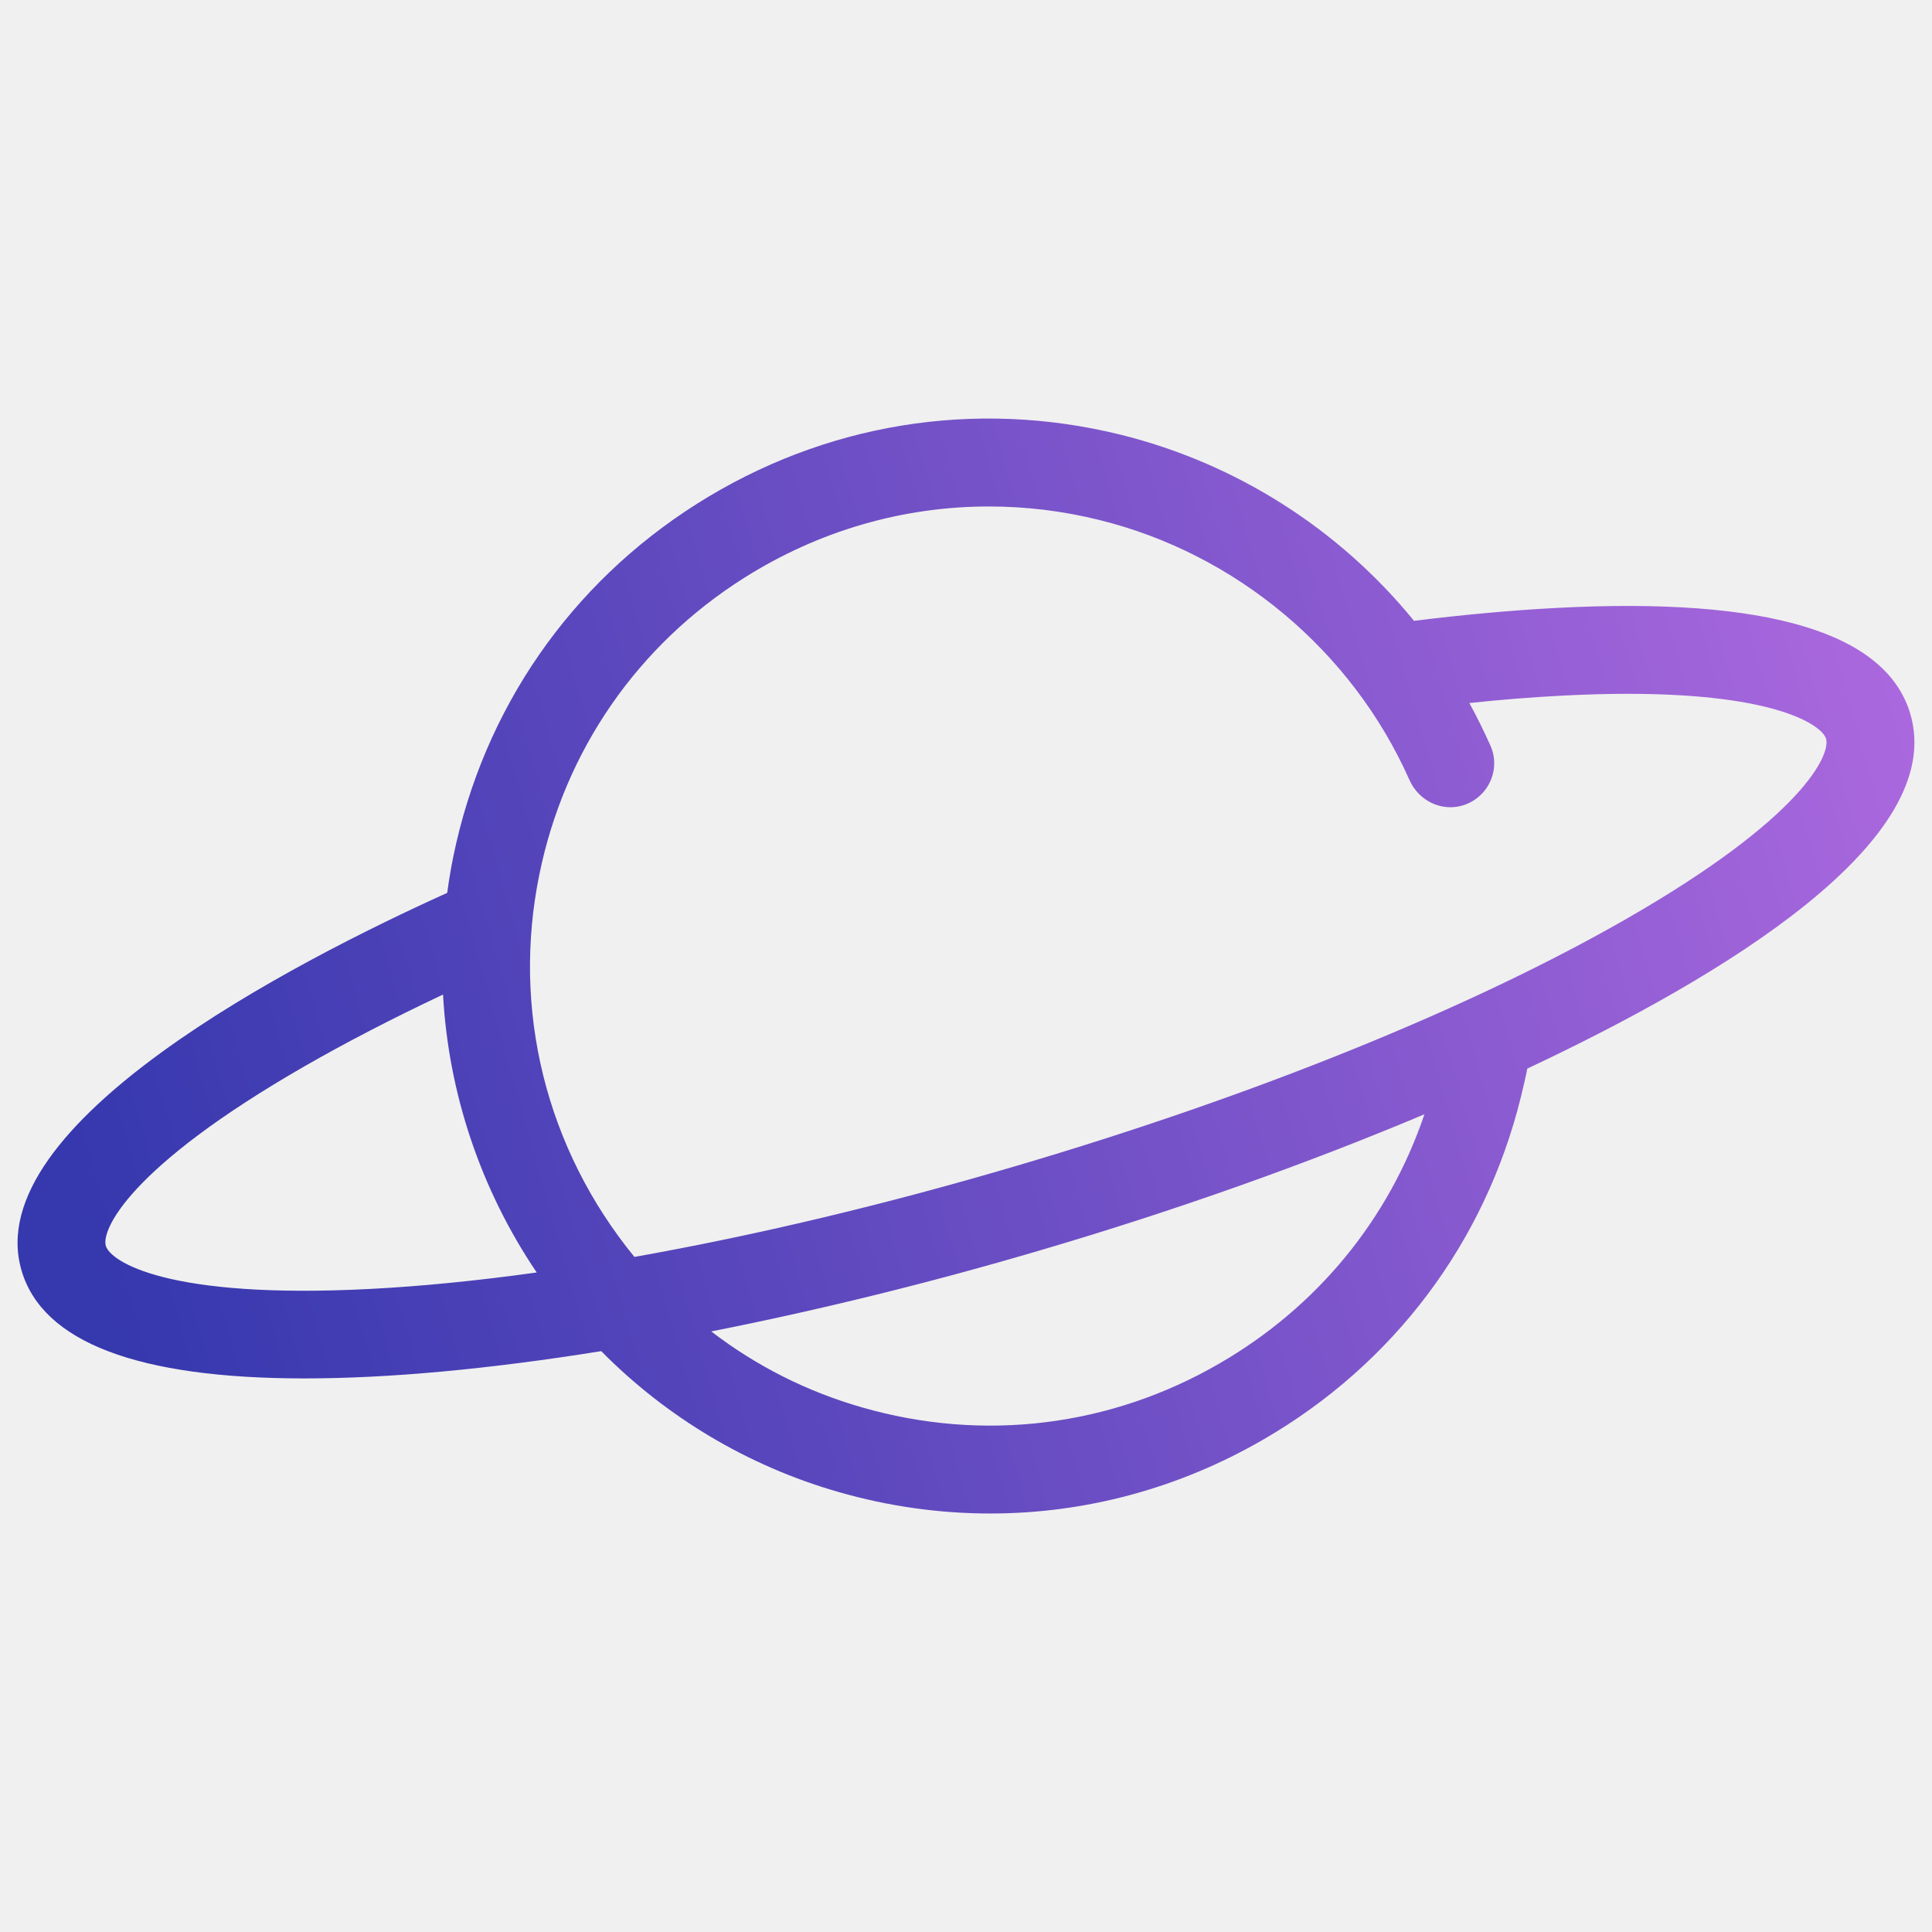
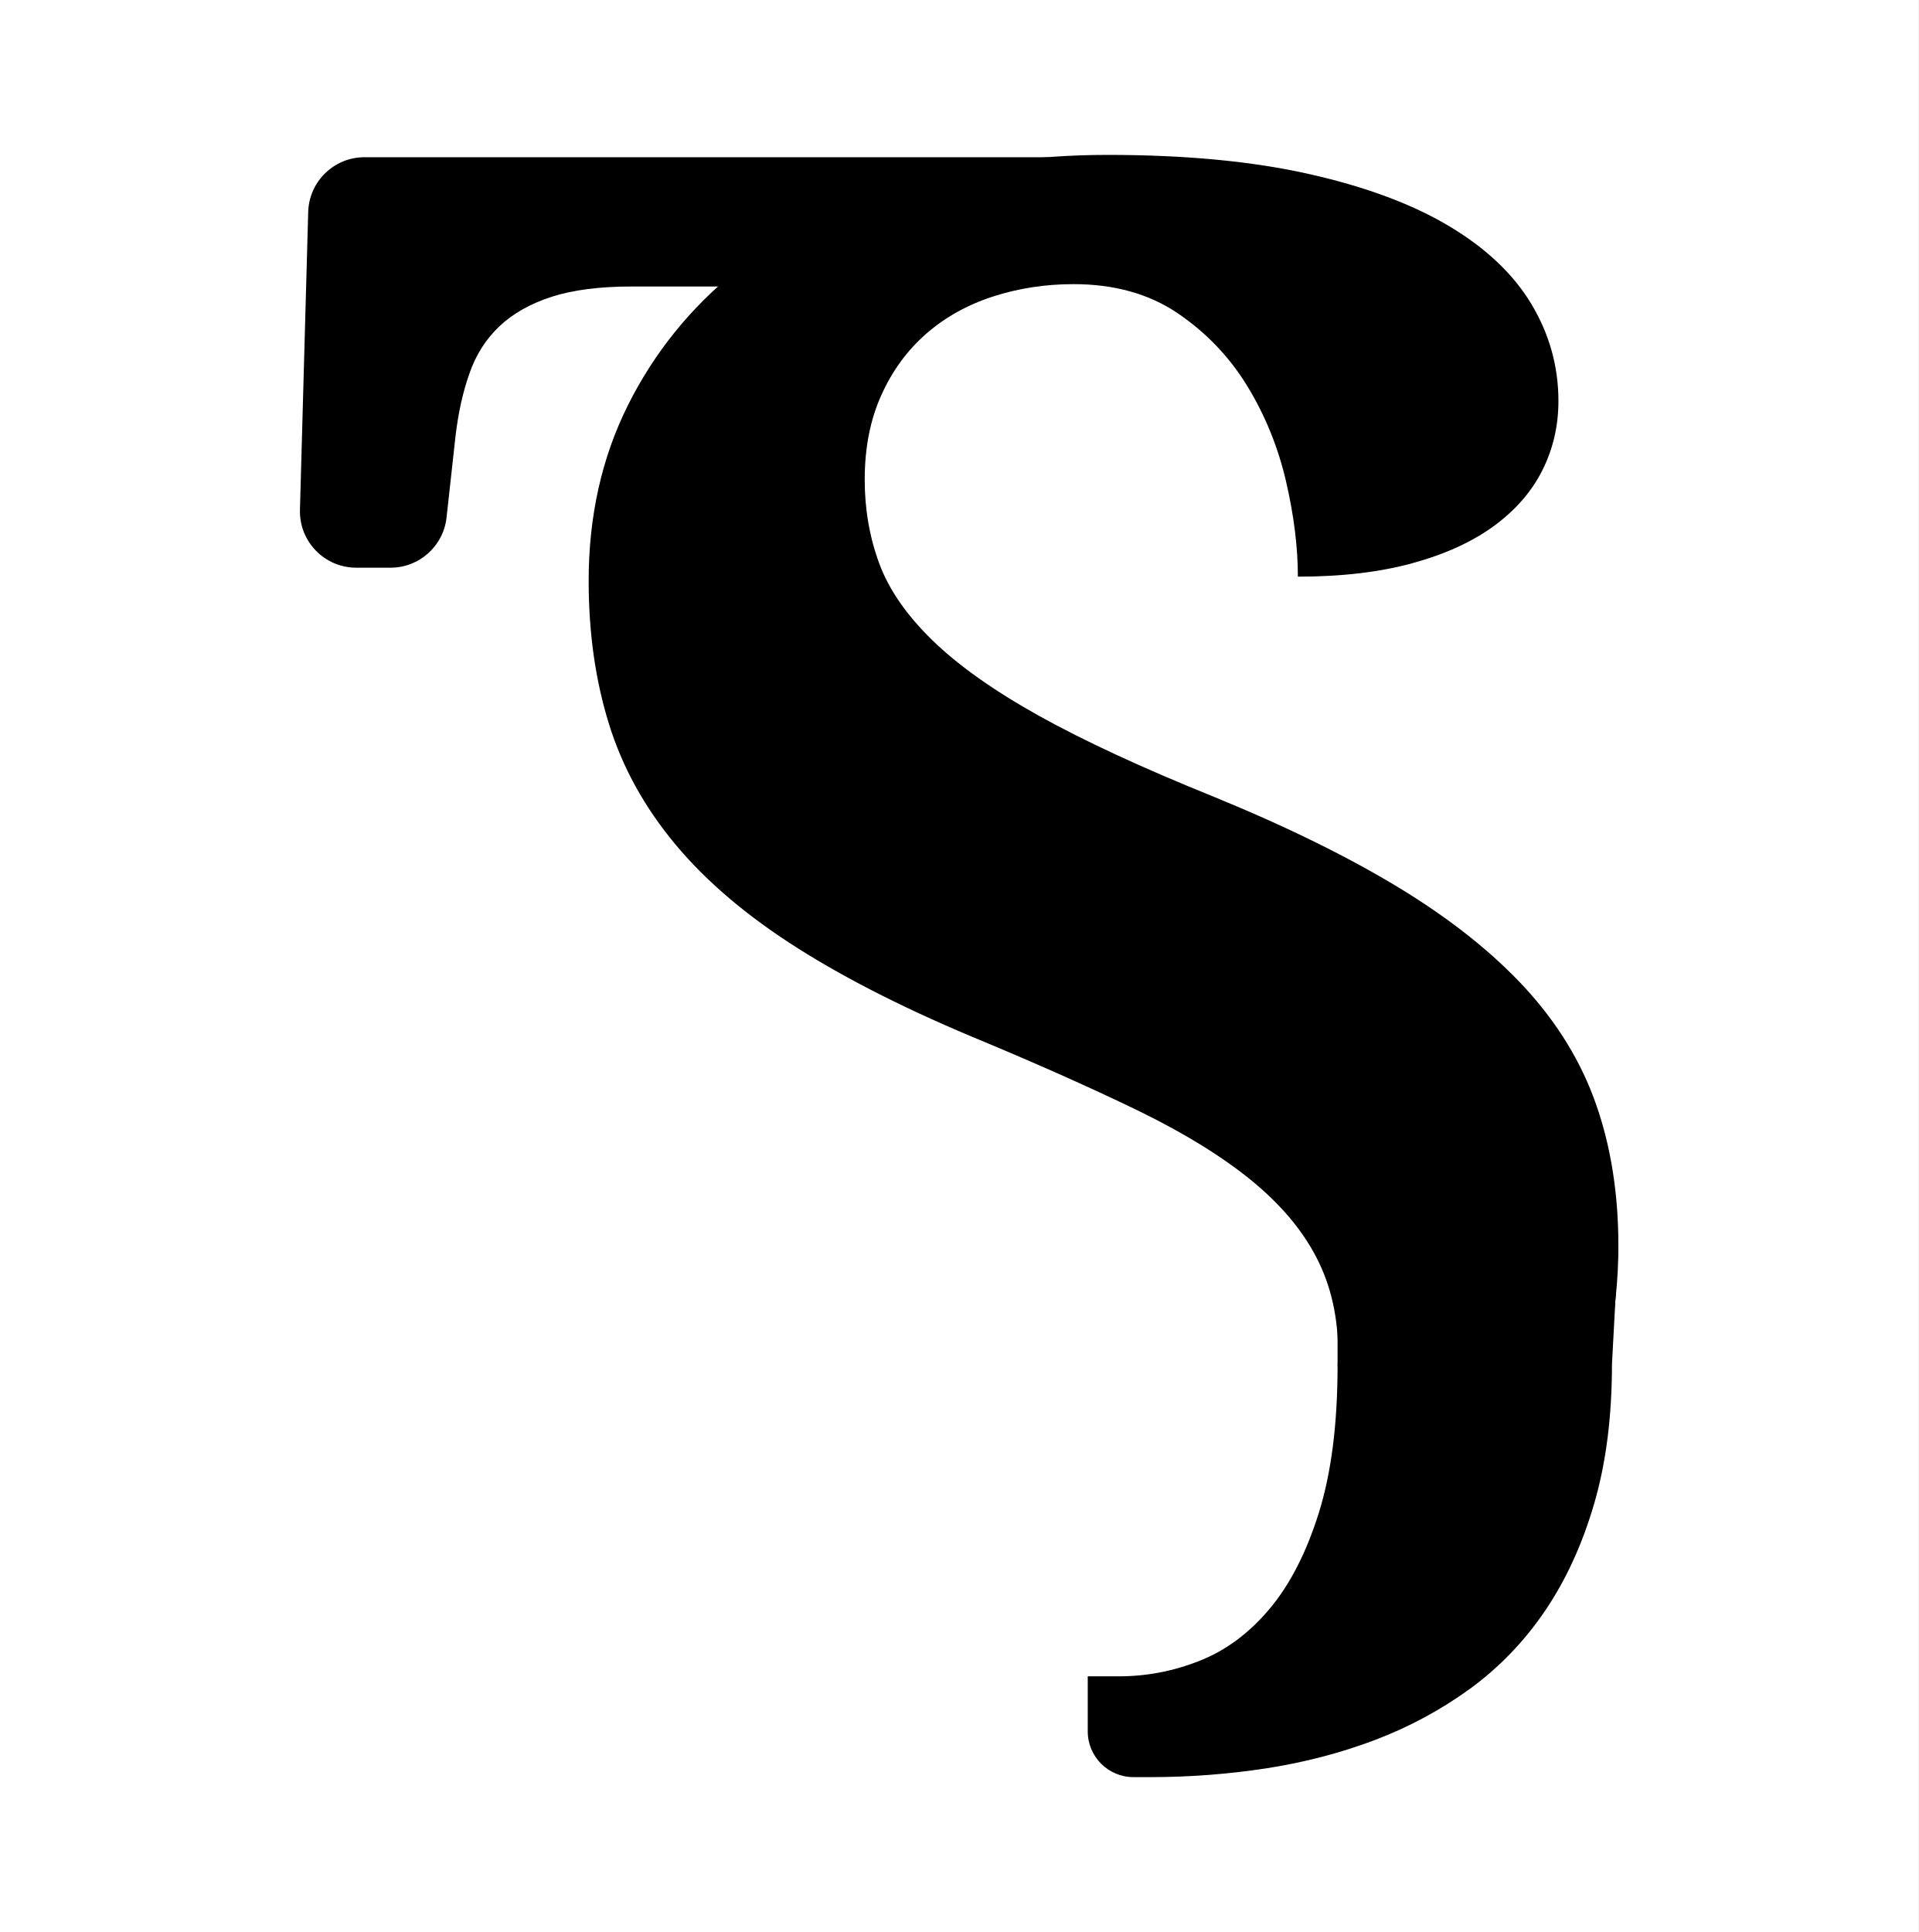
- <svg xmlns="http://www.w3.org/2000/svg" version="1.1" id="Layer_1" x="0px" y="0px" viewBox="0 0 1763.5 1763.5" style="enable-background:new 0 0 1763.5 1763.5;" xml:space="preserve">
-   <style type="text/css">
- 	.st0{fill:url(#SVGID_1_);}
- </style>
-   <linearGradient id="SVGID_1_" gradientUnits="userSpaceOnUse" x1="77.545" y1="645.102" x2="1742.822" y2="1119.262" gradientTransform="matrix(1 0 0 -1 0 1761.945)">
-     <stop offset="9.701765e-04" style="stop-color:#3638AE" />
-     <stop offset="0.317" style="stop-color:#5846BC" />
-     <stop offset="1" style="stop-color:#AB68DE" />
-   </linearGradient>
-   <path class="st0" d="M903.9,1381.5c-46.4,0-93.1-6.5-139.1-19.8c-81.7-23.5-156.2-67.8-216-128.4c-103,16.5-194.1,24.9-270.9,24.9  c-152.1,0-239-33.1-258.2-98.4C-19.8,1026,270,877.4,408.2,815c1.5-11.2,3.4-22.4,5.6-33.3c27.6-134.3,106.6-248.7,222.6-322  c116.1-73.3,253.2-95.7,386.1-63c105.4,26,199.7,85.9,268.2,170c44.9-5.6,88.8-9.6,130.2-11.8c192.3-10.1,300.9,22.5,322.8,96.7l0,0  c34,115.4-169,238.9-349.6,323.8c-1.6,8.3-3.6,16.5-5.8,25.7c-32.7,132.9-116.2,244-235,312.8  C1076,1358.7,990.5,1381.5,903.9,1381.5z M649.2,1215.3c41.2,31.6,87.3,54.9,137.8,69.4c110.7,31.8,226.5,17.6,326.2-40.2  c89.1-51.6,154.5-131.4,187-227.4c-108,45.5-227.8,88-349.1,123.7C851,1170.4,747.5,1195.9,649.2,1215.3z M404.4,907.8  c-45.6,21.5-88.7,43.8-126.1,65.3c-161.4,92.7-185.9,149.9-181.7,164.1c4.2,14.2,55.8,49,241.7,39.3l0,0c46.7-2.4,97.5-7.5,151.6-15  C438.9,1086,409.3,998,404.4,907.8z M58,1147.9c0.1,0.2,0.1,0.4,0.2,0.6c0.1,0.3,0.2,0.6,0.2,0.8c-0.1-0.3-0.2-0.6-0.2-0.8  C58.1,1148.3,58,1148.1,58,1147.9z M58,1147.8C58,1147.9,58,1147.9,58,1147.8C58,1147.9,58,1147.9,58,1147.8z M902.5,462.3  c-78.2,0-155.1,22.1-223.3,65.2C581.9,589,515.5,685,492.4,797.8c-25.5,124.1,6.1,250.9,86.7,349.5  c111.3-19.8,228.7-47.7,349.3-83.3c217.1-64,414.8-144.1,556.7-225.6c161.4-92.7,185.9-149.9,181.7-164.1  c-3.4-11.4-42.5-41-181.3-41c-18.9,0-39.2,0.6-60.4,1.7c-26.5,1.4-54.6,3.6-83.9,6.7c7,12.8,13.4,25.8,19.3,39  c4.6,10.3,4.5,22.2-0.2,32.5c-4.7,10.4-13.6,18.3-24.5,21.8c-19.5,6.2-40.7-3.7-49.3-23.1c-52.3-117.8-158.2-206.5-283.2-237.3  C969.9,466.3,936.1,462.3,902.5,462.3z" />
+ <svg xmlns="http://www.w3.org/2000/svg" version="1.1" id="Layer_1" x="0px" y="0px" viewBox="0 0 85.145 85.762" enable-background="new 0 0 85.145 85.762" xml:space="preserve">
+   <g>
+     <polyline fill="#FFFFFF" points="0,0 85.145,0 85.145,85.762 0,85.762  " />
+     <g>
+       <path d="M39.501,11.244c1.509-0.489,3.049-1.937,4.475-2.773c0.862-0.505,1.731-0.99,2.59-1.492H16.179    c-1.354,0-2.461,1.077-2.499,2.431l-0.366,13.221c-0.039,1.407,1.091,2.569,2.499,2.569h1.523c1.275,0,2.345-0.959,2.485-2.226    l0.397-3.604c0.122-1.04,0.328-1.975,0.621-2.797c0.288-0.83,0.734-1.525,1.329-2.089c0.599-0.568,1.37-1.001,2.319-1.311    c0.948-0.302,2.126-0.455,3.534-0.455h5.026c0.057,0,0.11,0.013,0.166,0.017c0.217-0.025,0.431-0.053,0.661-0.047    c0.078,0.002,0.155,0.009,0.232,0.012c1.426-0.627,3.033-0.923,4.587-1.116C38.944,11.456,39.209,11.339,39.501,11.244z" />
+     </g>
+     <path d="M29.981,37.486c1.377,1.652,3.19,3.19,5.437,4.611c2.251,1.425,5.011,2.81,8.284,4.156   c2.631,1.101,4.932,2.133,6.908,3.094c1.971,0.966,3.608,1.975,4.908,3.029c1.3,1.058,2.273,2.203,2.915,3.444   c0.642,1.237,0.964,2.653,0.964,4.244c0,0.188-0.017,0.369-0.025,0.553c0.169,0.183,0.331,0.372,0.48,0.576   c1.257,1.729,2.027,4.054,3.455,5.618l0.026,0.028c1.363,1.48,3.757,1.373,4.946-0.25c0.679-0.927,1.268-1.917,1.766-2.968   c1.193-2.526,1.79-5.301,1.79-8.33c0-2.295-0.33-4.384-0.988-6.263c-0.658-1.884-1.713-3.61-3.164-5.188   c-1.455-1.573-3.313-3.051-5.577-4.427s-5.002-2.723-8.214-4.038c-3.182-1.285-5.776-2.487-7.777-3.601   c-2.006-1.119-3.579-2.233-4.729-3.352c-1.145-1.114-1.934-2.255-2.362-3.418c-0.428-1.163-0.642-2.399-0.642-3.715   c0-1.407,0.245-2.657,0.734-3.741c0.489-1.088,1.154-1.997,1.995-2.732c0.841-0.734,1.829-1.285,2.961-1.652   s2.325-0.551,3.579-0.551c1.805,0,3.341,0.428,4.613,1.285c1.267,0.857,2.301,1.936,3.096,3.234c0.795,1.302,1.368,2.71,1.72,4.222   c0.352,1.517,0.529,2.933,0.529,4.244c1.927,0,3.617-0.197,5.07-0.594s2.662-0.948,3.628-1.652c0.961-0.704,1.68-1.53,2.155-2.478   c0.474-0.948,0.712-1.971,0.712-3.072c0-1.53-0.398-2.963-1.193-4.292c-0.795-1.333-2.013-2.487-3.649-3.466   c-1.637-0.979-3.708-1.753-6.217-2.316c-2.509-0.568-5.492-0.852-8.949-0.852c-3.304,0-6.363,0.446-9.178,1.333   s-5.247,2.155-7.297,3.807s-3.656,3.645-4.818,5.97s-1.744,4.926-1.744,7.797c0,2.299,0.297,4.405,0.896,6.337   C27.616,34.042,28.604,35.834,29.981,37.486z" />
+     <g>
+       <path d="M71.073,57.263c-2.106,3.656-8.119,3.013-9.139-1.194c-0.145-0.598-0.275-1.198-0.41-1.798    c-0.776-0.047-1.514-0.282-2.153-0.703v7.049c0,2.581-0.276,4.755-0.827,6.523c-0.551,1.765-1.278,3.186-2.18,4.264    c-0.902,1.078-1.935,1.851-3.102,2.313c-1.164,0.465-2.361,0.695-3.589,0.695h-1.391v2.445c0,1.121,0.909,2.03,2.03,2.03h0.752    c1.754,0,3.476-0.133,5.17-0.394c1.69-0.265,3.294-0.684,4.812-1.26c1.514-0.576,2.918-1.335,4.21-2.273    c1.289-0.942,2.399-2.094,3.326-3.458c0.927-1.368,1.654-2.954,2.18-4.758s0.789-3.87,0.789-6.201l0.282-5.251    C71.605,55.582,71.254,56.949,71.073,57.263z" />
+     </g>
+   </g>
</svg>
